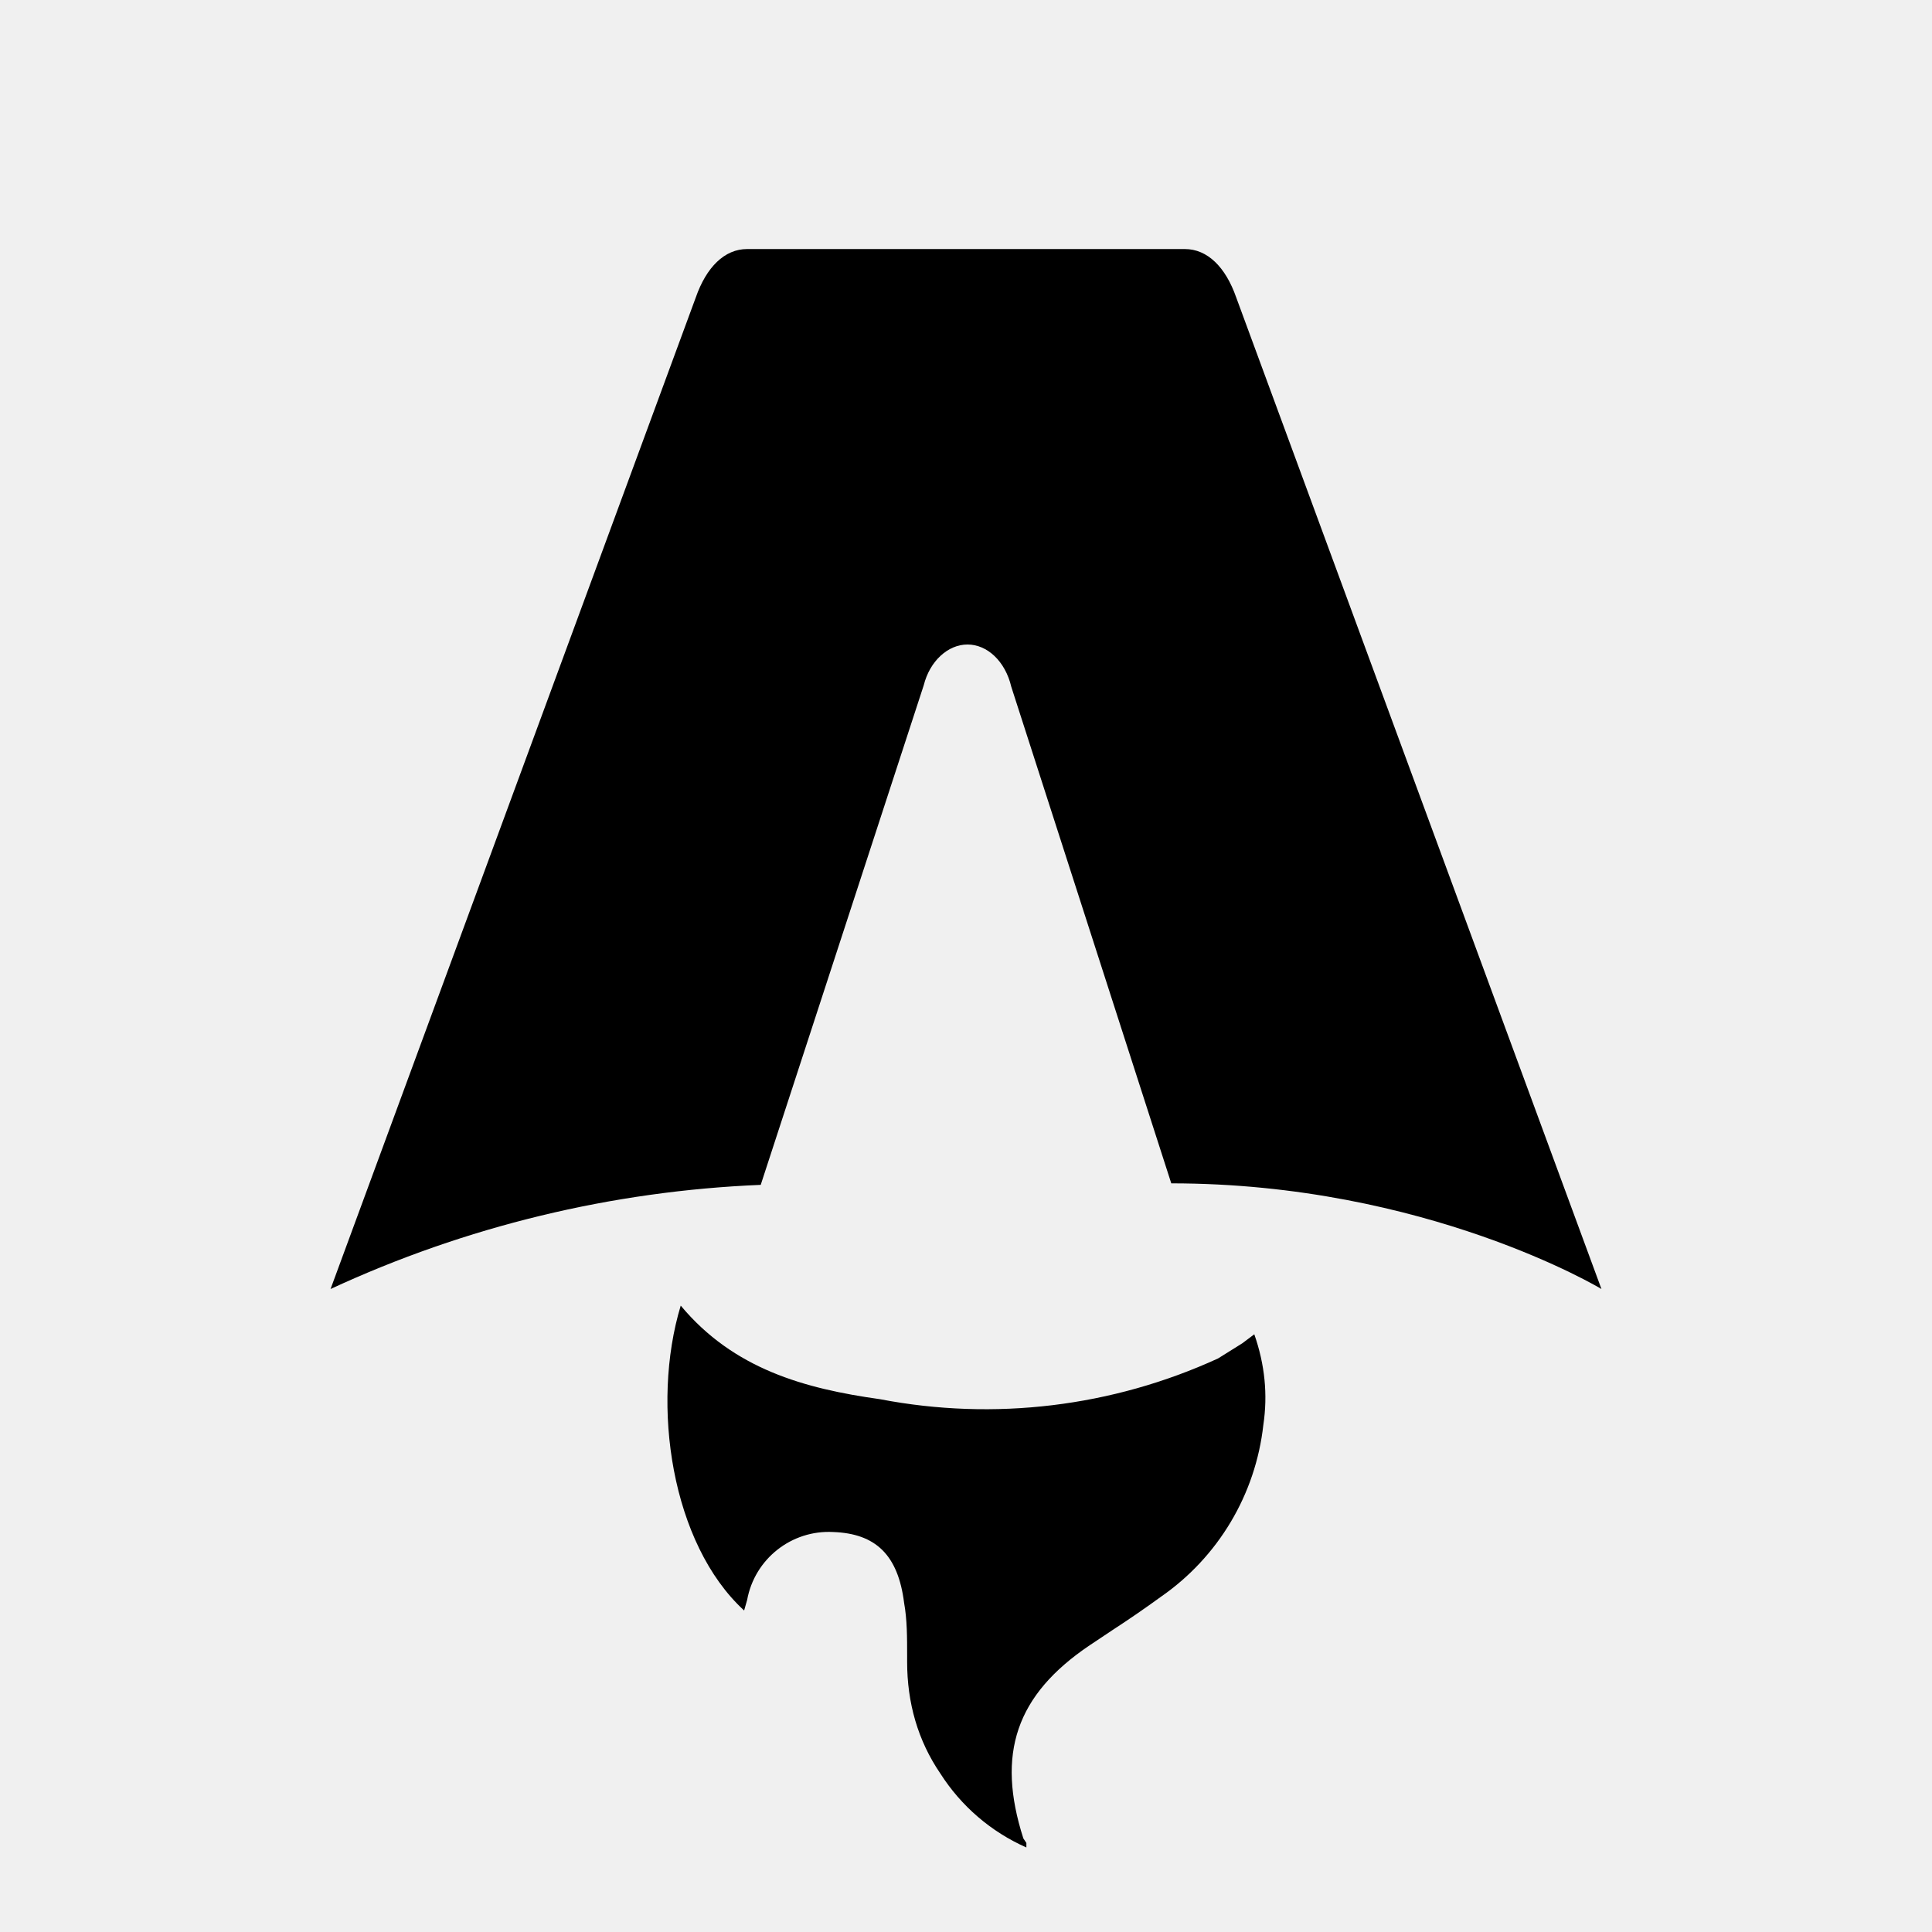
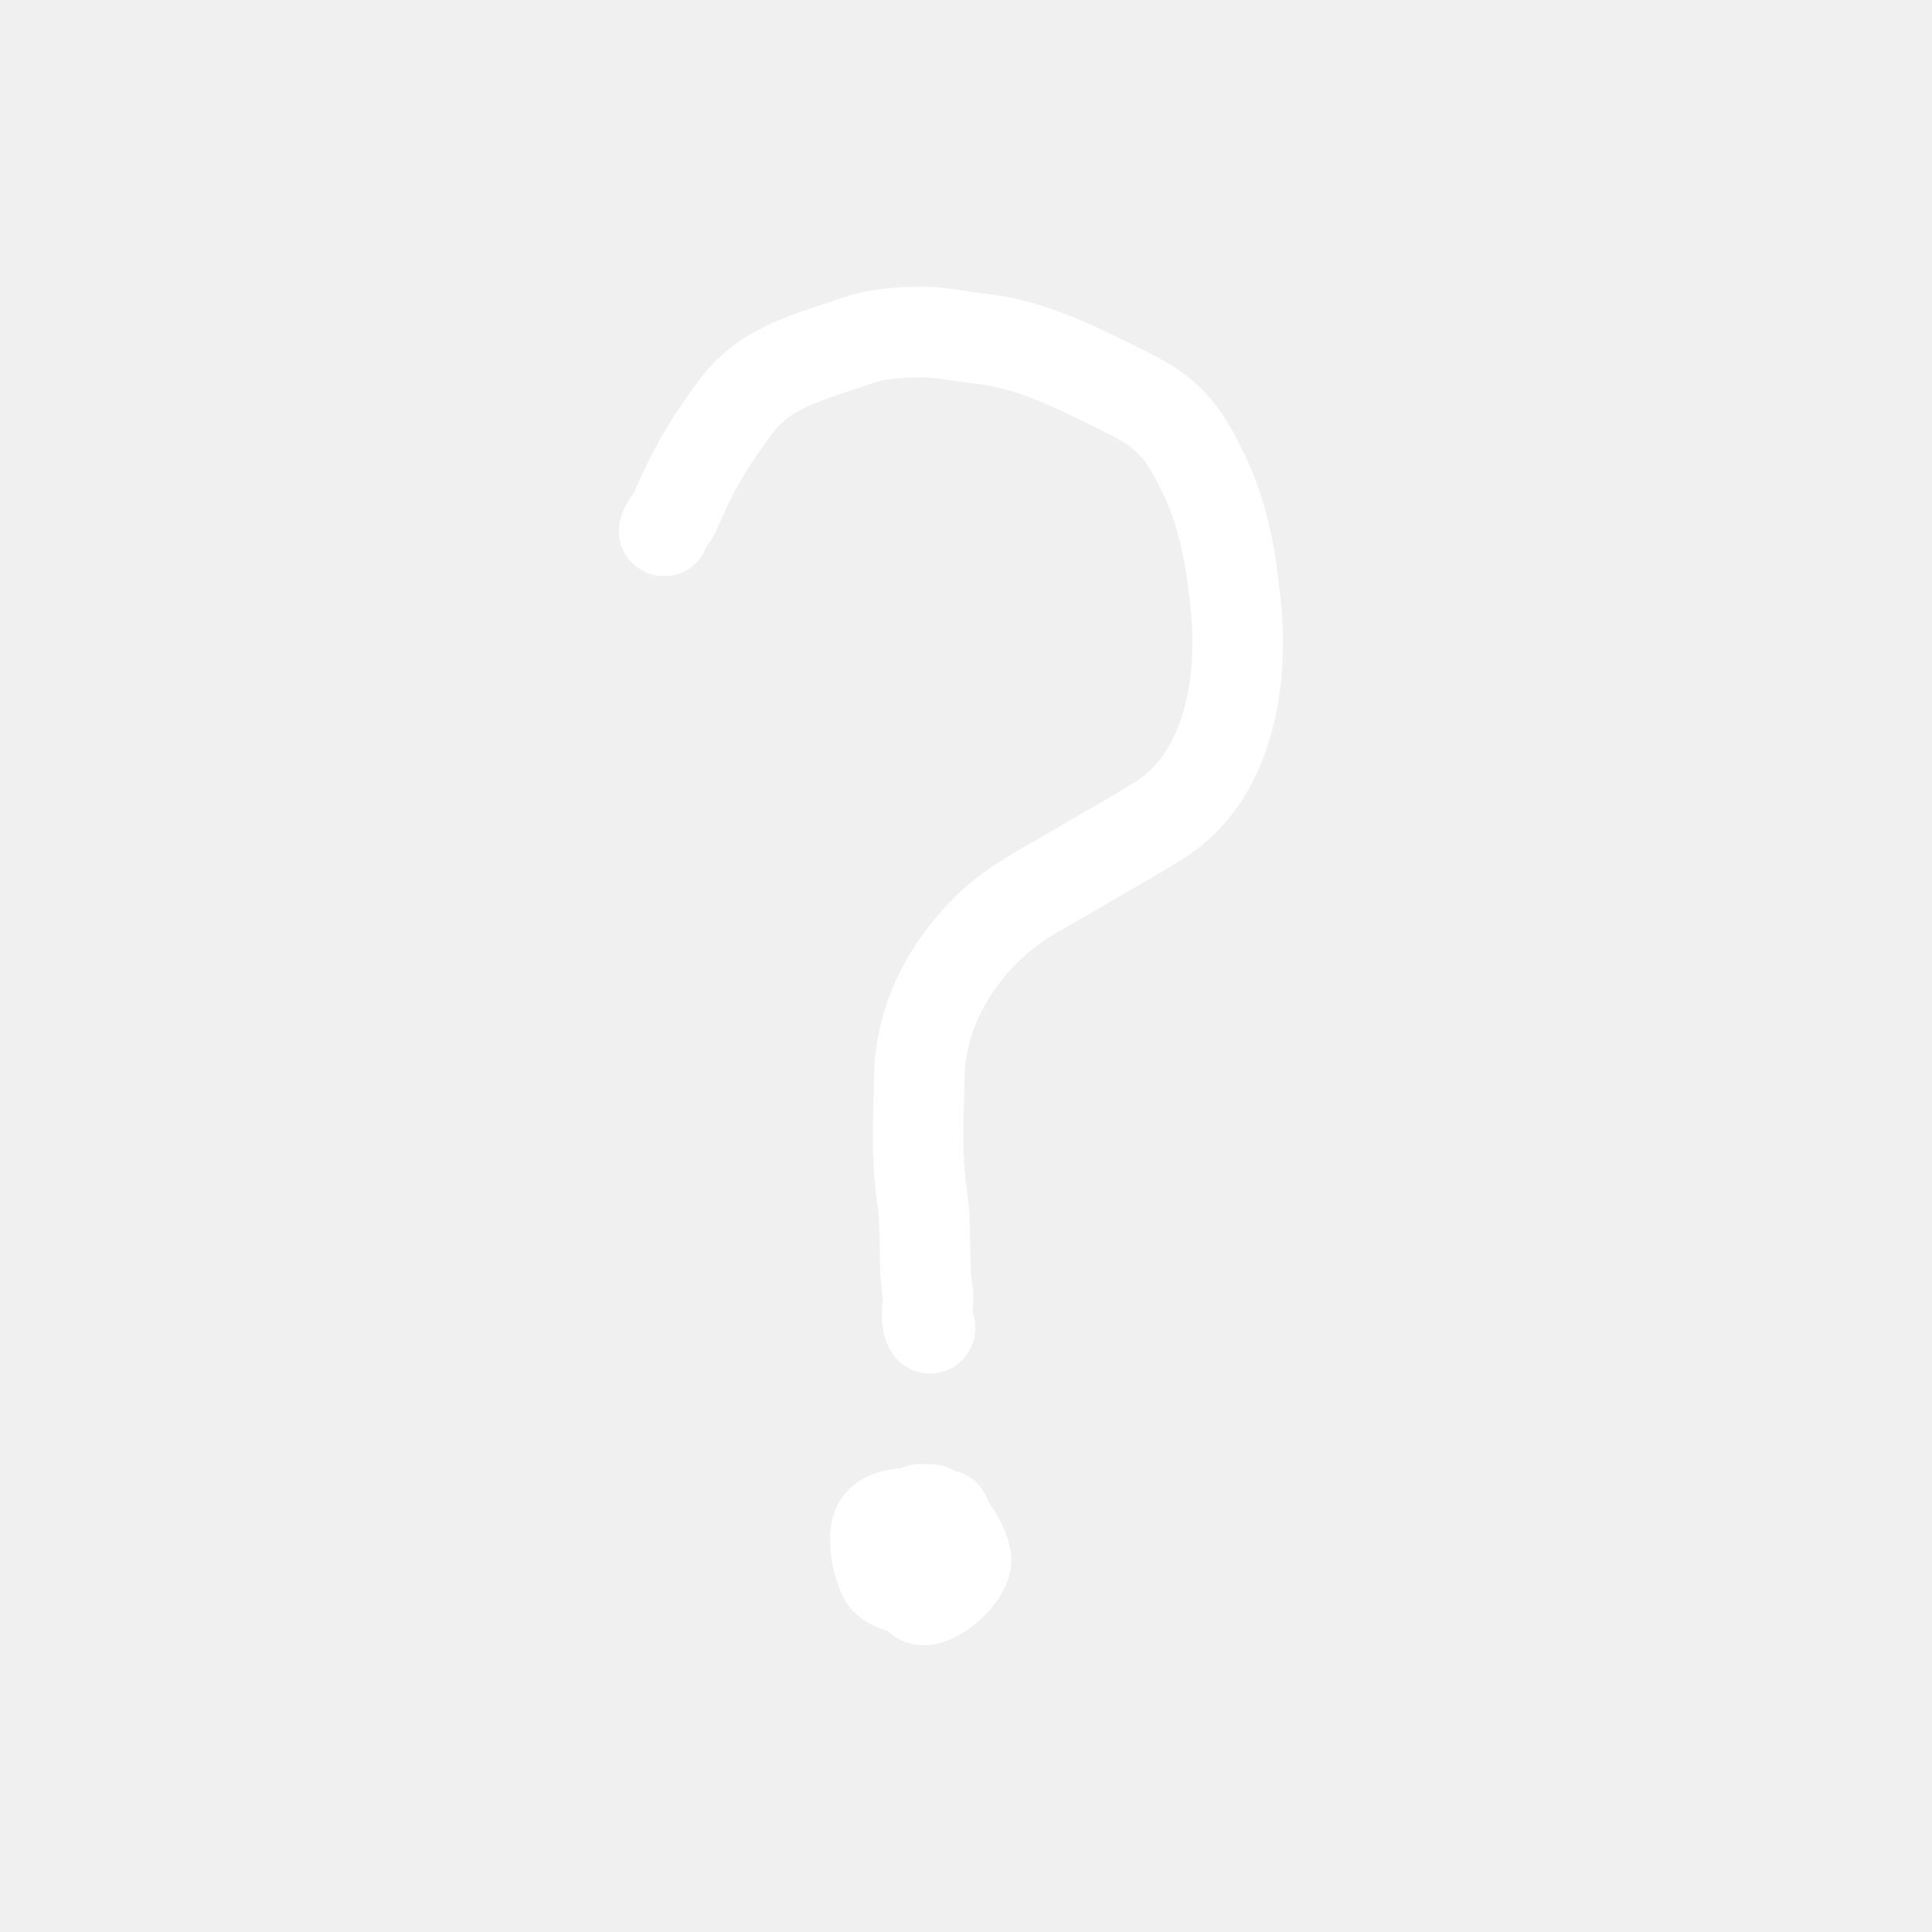
- <svg xmlns="http://www.w3.org/2000/svg" fill="none" viewBox="0 0 128 128">
-   <path d="M50.4 78.5a75.1 75.1 0 0 0-28.5 6.9l24.2-65.7c.7-2 1.9-3.2 3.4-3.2h29c1.5 0 2.7 1.2 3.4 3.2l24.2 65.7s-11.6-7-28.5-7L67 45.5c-.4-1.7-1.6-2.8-2.9-2.8-1.3 0-2.5 1.1-2.9 2.7L50.4 78.5Zm-1.1 28.2Zm-4.2-20.2c-2 6.6-.6 15.8 4.2 20.2a17.5 17.5 0 0 1 .2-.7 5.5 5.5 0 0 1 5.7-4.5c2.8.1 4.3 1.5 4.7 4.7.2 1.1.2 2.3.2 3.5v.4c0 2.7.7 5.2 2.2 7.4a13 13 0 0 0 5.7 4.9v-.3l-.2-.3c-1.8-5.6-.5-9.5 4.4-12.8l1.5-1a73 73 0 0 0 3.2-2.2 16 16 0 0 0 6.8-11.4c.3-2 .1-4-.6-6l-.8.6-1.6 1a37 37 0 0 1-22.4 2.7c-5-.7-9.7-2-13.2-6.2Z" />
-   <style>
-         path { fill: #000; }
-         @media (prefers-color-scheme: dark) {
-             path { fill: #FFF; }
-         }
-     </style>
+ <svg xmlns="http://www.w3.org/2000/svg" width="64" height="64" viewBox="0 0 64 64" fill="none">
+   <path d="M22 17.586C22.041 17.38 22.266 17.174 22.352 16.976C22.551 16.52 22.76 16.055 22.99 15.615C23.376 14.879 23.896 14.107 24.396 13.443C25.394 12.117 26.856 11.831 28.342 11.299C29.038 11.05 29.825 11 30.558 11C31.218 11 31.785 11.144 32.433 11.212C34.039 11.382 35.435 12.061 36.868 12.77C37.514 13.09 38.128 13.372 38.665 13.872C39.203 14.373 39.506 14.956 39.828 15.603C40.54 17.035 40.779 18.495 40.939 20.088C41.192 22.604 40.709 25.706 38.418 27.162C37.489 27.752 36.511 28.278 35.565 28.842C34.622 29.403 33.598 29.902 32.797 30.671C31.447 31.965 30.498 33.69 30.456 35.628C30.428 36.924 30.347 38.335 30.542 39.609C30.704 40.67 30.571 41.769 30.734 42.831C30.787 43.179 30.611 43.702 30.808 44" stroke="white" stroke-width="3" stroke-linecap="round" />
+   <path d="M30.459 50C30.378 50 30.701 50 30.766 50C31.013 50 31.166 50.316 31.364 50.477C31.634 50.697 31.904 51.201 31.991 51.581C32.126 52.171 30.736 53.316 30.416 52.918C30.124 52.554 29.399 52.621 29.23 52.149C29.071 51.703 29 51.448 29 50.955C29 50.492 29.18 50.306 29.576 50.196C30.102 50.051 30.764 50.191 31.304 50.191" stroke="white" stroke-width="3" stroke-linecap="round" />
+   <path d="M30 51C30.05 51.328 30.853 51.639 31 52" stroke="white" stroke-width="3" stroke-linecap="round" />
</svg>
